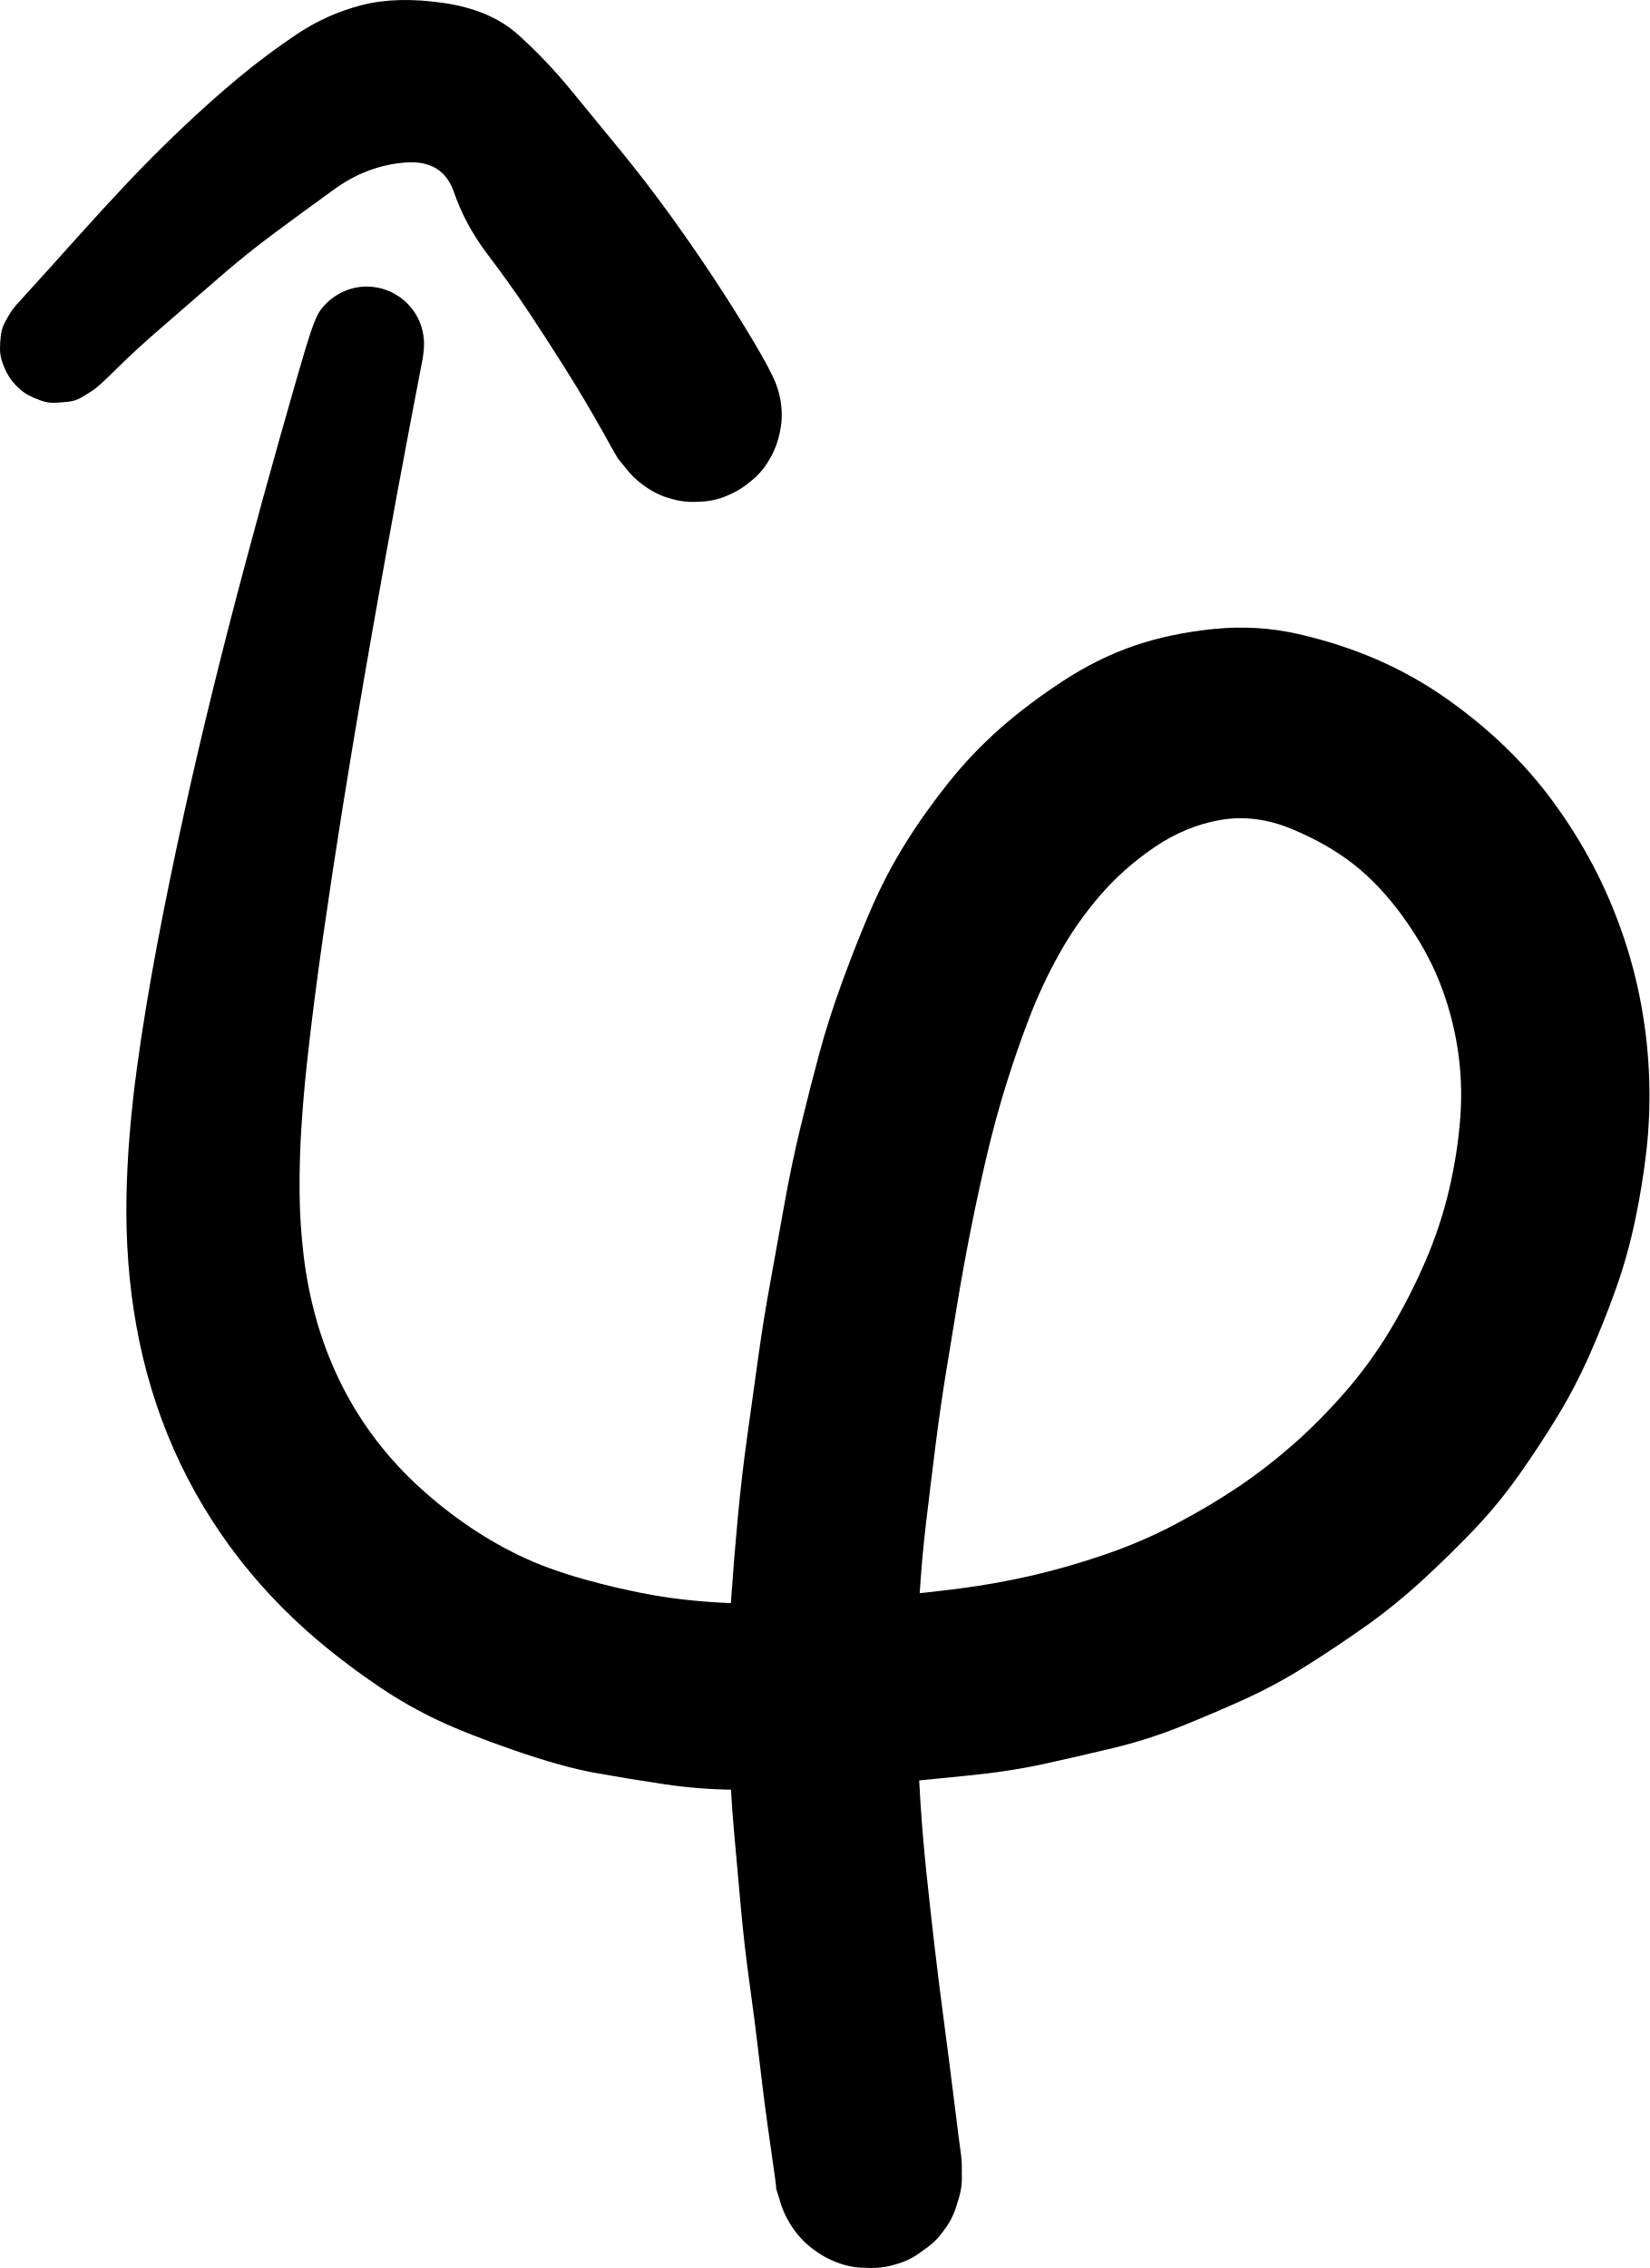
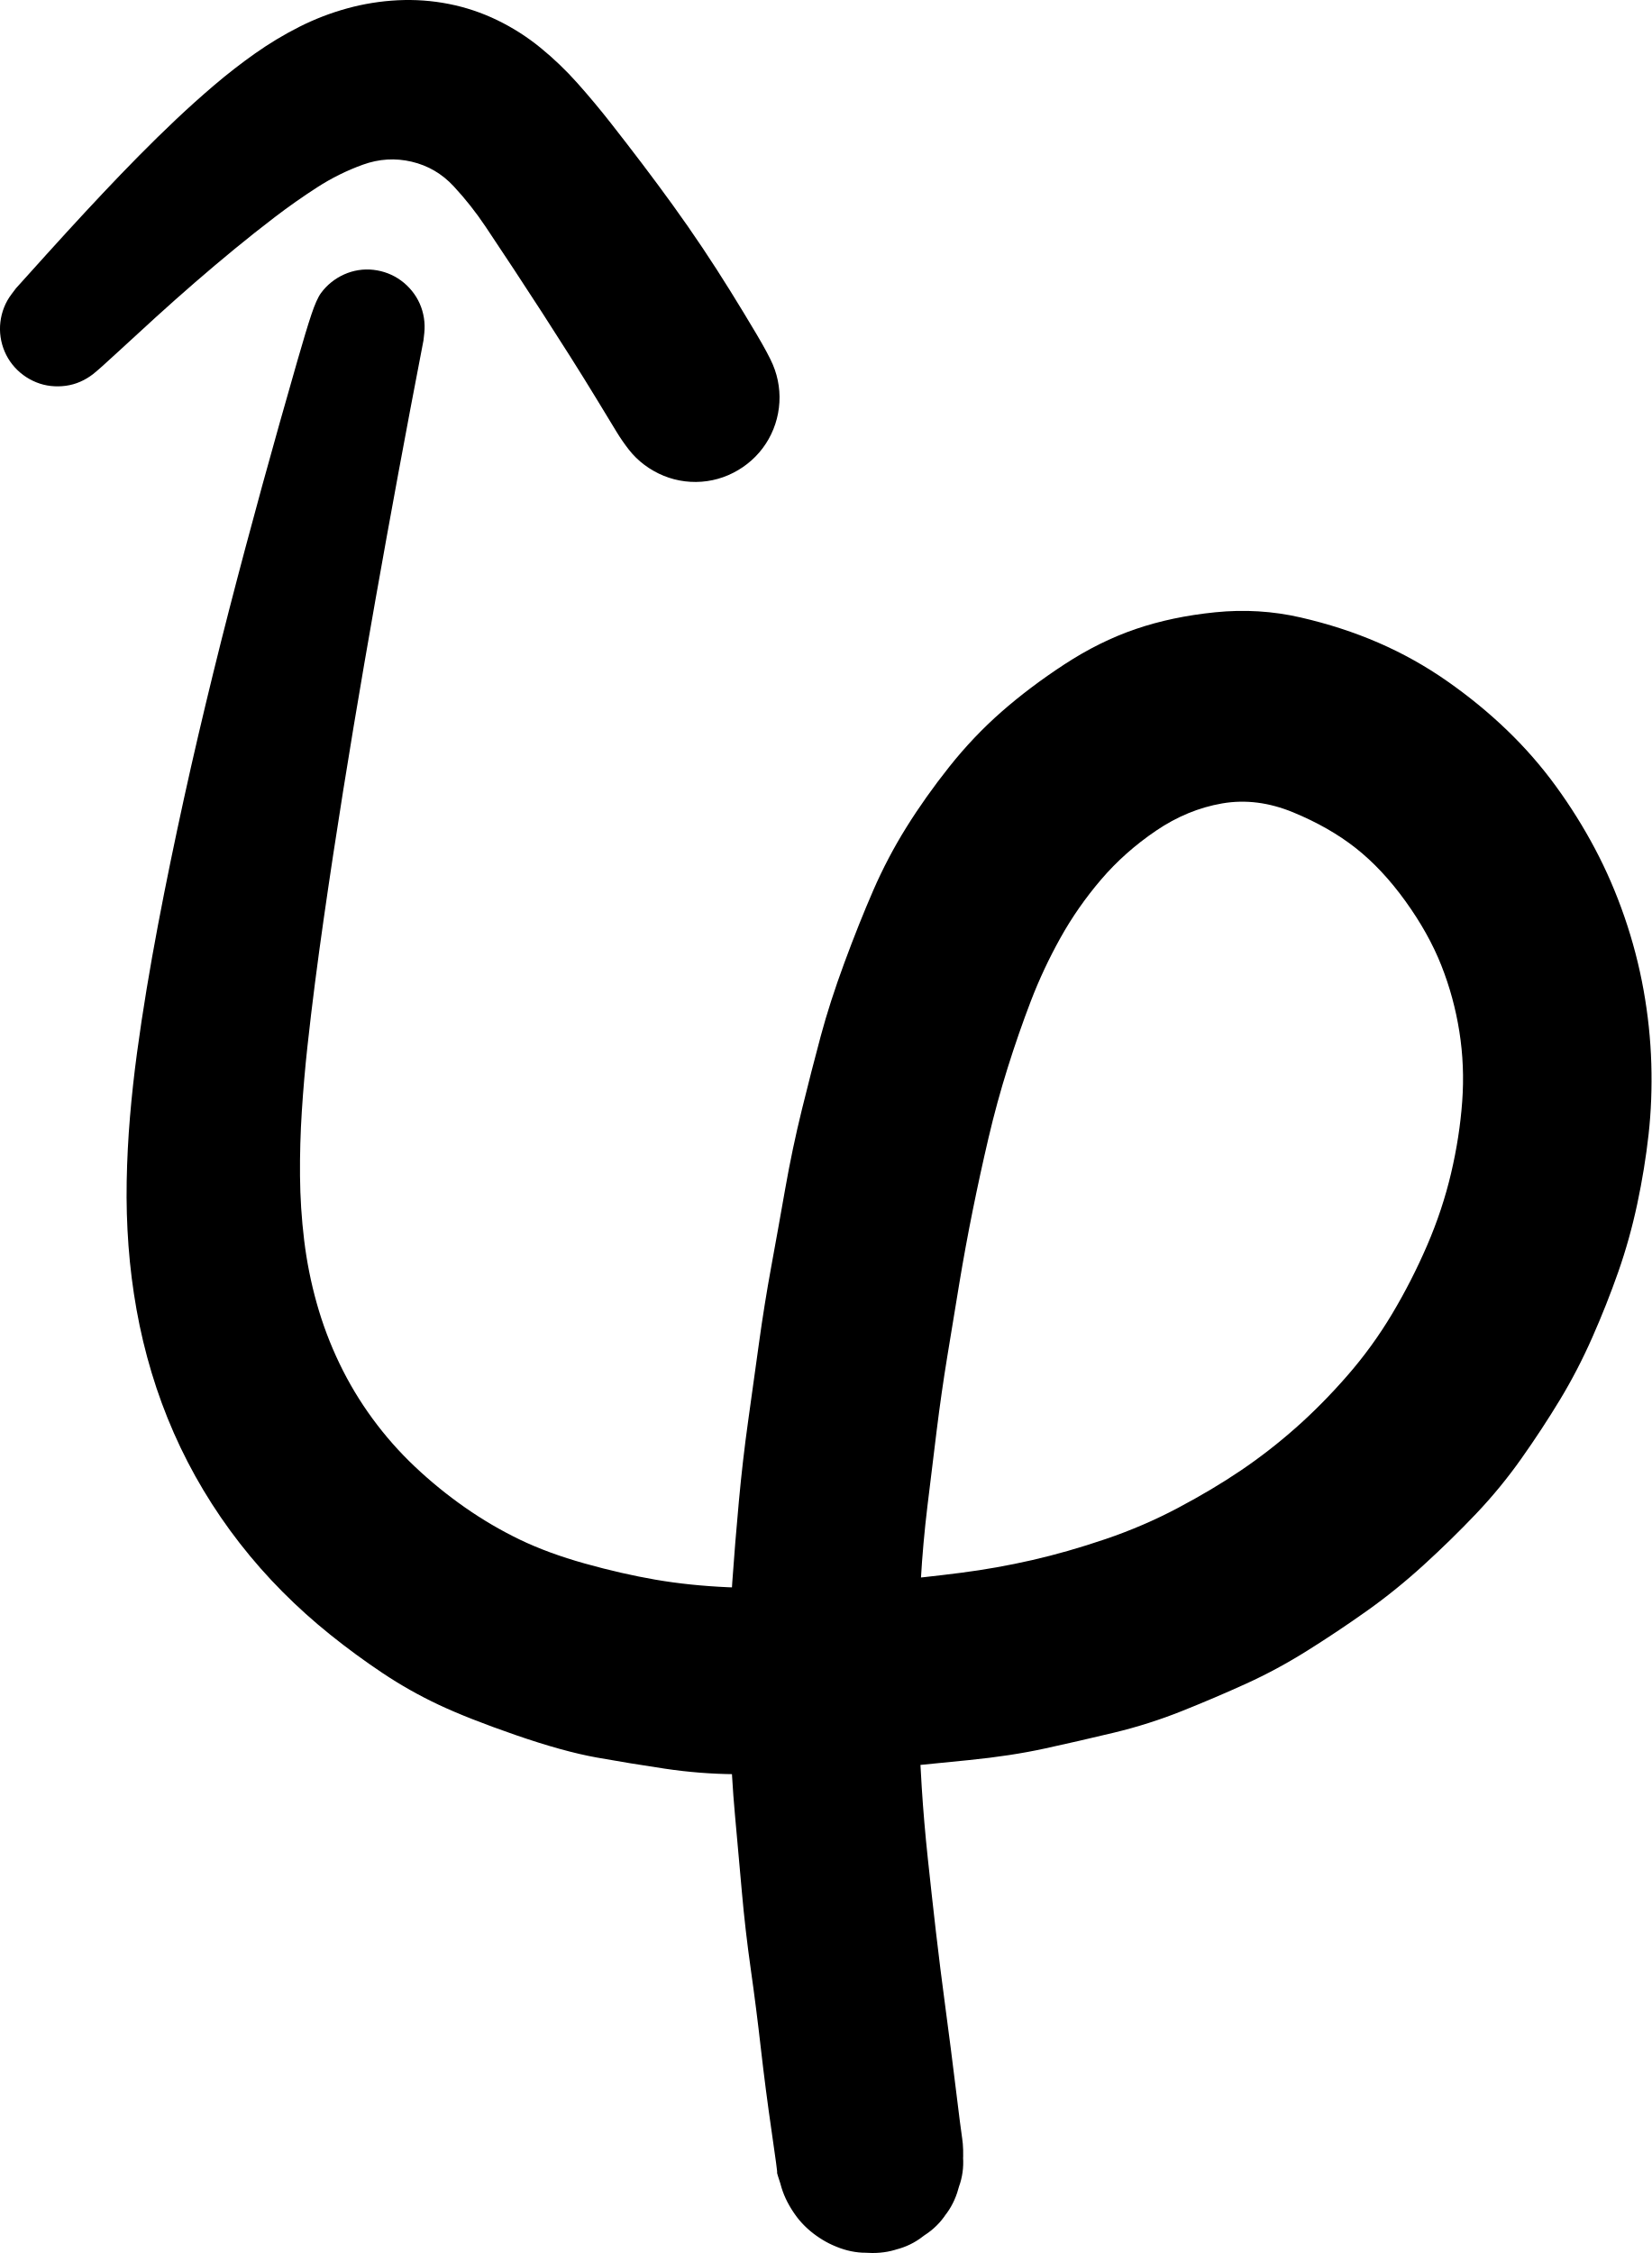
- <svg xmlns="http://www.w3.org/2000/svg" width="255.64" height="351.46" viewBox="0 0 255.64 351.46">
-   <path fill="#000000" d="M2.48,47.3 Q7.89,41.36 11.75,37.04 T19.69,28.39 28.28,19.79 37.04,11.99 45.94,5.34 56,0.81 68.69,0.45 80.26,5.34 88.41,13.87 96.17,23.33 103.7,33.11 110.58,43.04 116.67,52.72 120.3,59.59 121.14,63.88 120.56,68.2 118.63,72.12 115.54,75.22 111.63,77.17 107.31,77.78 103.02,76.96 99.22,74.81 96.3,71.57 94.57,67.57 94.21,63.21 95.25,58.97 97.58,55.29 100.98,52.55 105.07,51.03 109.44,50.9 113.62,52.18 117.17,54.72 119.73,58.26 121.02,62.43 120.9,66.79 119.41,70.9 116.68,74.31 113.01,76.67 108.77,77.73 104.42,77.39 100.41,75.67 97.16,72.76 95.76,71.04 93.28,66.66 87.93,57.64 82.04,48.5 75.59,39.45 70.35,29.77 62.74,25.19 51.88,29.28 42.46,36.17 33.78,43.17 25.27,50.55 18.17,57.05 14.41,60.48 12.59,61.61 10.55,62.26 8.41,62.42 6.3,62.06 4.34,61.2 2.65,59.9 1.31,58.22 0.41,56.28 0,54.18 0.12,52.05 0.73,50 1.82,48.15 ZM65.54,55.39 Q64.43,61.15 63.5,66.06 T61.66,75.89 59.86,85.73 58.1,95.57 56.38,105.42 54.71,115.28 53.1,125.15 51.56,135.03 50.1,144.92 48.75,154.83 47.57,164.76 46.71,174.72 46.43,184.71 47.07,194.67 49.02,204.44 52.53,213.75 57.64,222.28 64.22,229.74 71.94,236.03 80.41,241.01 90.52,244.73 101.46,247.23 112.72,248.4 125.17,248.31 137.39,247.41 148.73,246.16 159.73,244.2 171.09,240.95 182.32,236.12 192.04,230.33 200.52,223.75 208.52,215.66 215.46,206.1 220.89,195.5 224.59,184.34 226.32,173.2 225.89,162.39 223.08,152.12 217.53,142.19 209.86,133.99 200.17,128.45 189.17,127.06 178.92,131.29 170.42,138.85 164.12,147.89 159.55,157.65 155.96,167.99 152.99,178.86 150.56,190.01 148.47,201.39 146.61,212.7 144.97,224.14 143.54,235.83 142.52,247.24 142.06,258.05 142.12,268.66 142.66,279.4 143.6,290.4 144.85,301.69 146.34,313.59 147.93,326.01 148.92,333.74 149.03,337.58 148.14,342.14 145.83,346.17 142.36,349.25 138.08,351.06 133.45,351.41 128.95,350.27 125.05,347.75 122.16,344.11 120.59,339.74 120.49,335.1 121.87,330.67 124.6,326.92 128.39,324.23 132.82,322.89 137.47,323.04 141.82,324.67 145.43,327.6 147.91,331.52 149,336.03 148.6,340.66 146.74,344.91 143.62,348.35 139.57,350.61 135,351.46 130.4,350.81 126.26,348.72 122.99,345.42 120.95,341.25 120.28,339 119.43,332.62 117.76,319.83 116.19,307.5 114.82,295.61 113.75,283.68 113.07,271.73 112.92,259.77 113.33,247.63 114.35,235.12 115.8,222.64 117.48,210.57 119.37,198.79 121.54,186.75 124.13,174.4 127.03,163.06 130.69,151.71 135.15,140.53 140.29,130.75 146.93,121.38 154.99,112.89 164.75,105.53 175.77,100.07 188.11,97.47 201.29,98.27 213.36,102.19 224.01,108.14 233.24,115.71 240.84,124.42 246.87,134.07 251.44,144.64 254.4,155.94 255.6,167.33 255.17,178.29 253.43,189.04 250.49,199.57 246.45,209.74 241.46,219.36 235.5,228.45 228.46,237.03 220.36,244.96 211.56,252.07 202.36,258.21 192.9,263.32 182.98,267.55 172.42,270.91 161.74,273.36 149.93,275.16 137.39,276.41 125.22,277.2 113.68,277.34 102.95,276.49 92.38,274.76 79.79,271.27 67.87,266.58 59.19,261.67 51.13,255.76 43.71,249.09 37.12,241.61 31.48,233.38 26.9,224.52 23.45,215.16 21.13,205.45 19.88,195.55 19.6,185.57 20.11,175.59 21.2,165.66 22.69,155.77 24.44,145.92 26.38,136.11 28.46,126.33 30.67,116.58 33,106.86 35.44,97.16 37.98,87.48 40.59,77.83 43.27,68.2 46.01,58.58 48.19,51.38 49.68,48.05 51.28,46.38 53.26,45.17 55.48,44.51 57.79,44.46 60.04,45.01 62.07,46.12 63.75,47.72 64.96,49.69 65.61,51.91 65.67,54.23 Z" />
+ <svg xmlns="http://www.w3.org/2000/svg" width="255.65" height="348.77" viewBox="0 0 255.65 348.77">
+   <path fill="#000000" d="M2.47,44.63 Q7.82,38.68 10.52,35.73 T15.96,29.87 21.51,24.11 27.23,18.51 33.18,13.17 39.49,8.27 46.32,4.16 53.73,1.3 61.57,0.04 69.47,0.61 76.97,3.12 83.65,7.38 89.4,12.89 94.53,19.03 99.42,25.37 104.18,31.8 108.74,38.36 113.07,45.08 117.07,51.67 119.63,56.44 120.54,59.72 120.57,63.13 119.72,66.43 118.05,69.39 115.66,71.82 112.72,73.56 109.44,74.48 106.03,74.51 102.73,73.65 99.76,71.97 97.33,69.59 95.42,66.82 92.48,61.98 88.26,55.18 83.95,48.44 79.58,41.74 75.16,35.08 70.23,28.84 63.72,25.03 56.18,25.49 49.08,29.01 42.54,33.61 36.27,38.58 30.16,43.74 24.18,49.05 18.28,54.46 14.42,57.9 12.43,59.09 10.19,59.72 7.86,59.75 5.61,59.18 3.58,58.04 1.91,56.42 0.72,54.42 0.09,52.18 0.06,49.85 0.63,47.59 1.77,45.56 ZM65.55,52.7 Q64.44,58.46 63.51,63.37 T61.67,73.2 59.87,83.04 58.11,92.88 56.39,102.73 54.72,112.59 53.11,122.46 51.57,132.34 50.11,142.23 48.76,152.14 47.58,162.07 46.72,172.03 46.44,182.02 47.08,191.98 49.03,201.75 52.54,211.06 57.65,219.59 64.23,227.05 71.95,233.34 80.43,238.32 90.54,242.04 101.48,244.54 112.74,245.71 125.19,245.62 137.41,244.72 148.75,243.47 159.75,241.51 171.11,238.26 182.34,233.43 192.06,227.64 200.54,221.06 208.54,212.97 215.48,203.41 220.9,192.81 224.61,181.65 226.34,170.51 225.9,159.7 223.1,149.43 217.55,139.5 209.88,131.3 200.19,125.76 189.19,124.37 178.94,128.6 170.44,136.16 164.14,145.2 159.57,154.96 155.98,165.3 153.01,176.17 150.58,187.32 148.49,198.7 146.63,210.01 144.99,221.45 143.56,233.14 142.54,244.55 142.08,255.36 142.14,265.97 142.68,276.71 143.62,287.71 144.87,299 146.36,310.9 147.95,323.32 148.94,331.05 149.05,334.89 148.16,339.45 145.85,343.48 142.38,346.56 138.1,348.37 133.47,348.72 128.97,347.58 125.07,345.06 122.18,341.42 120.6,337.05 120.5,332.41 121.89,327.98 124.61,324.23 128.4,321.54 132.85,320.2 137.5,320.35 141.84,321.98 145.45,324.91 147.93,328.83 149.02,333.34 148.62,337.97 146.76,342.22 143.64,345.66 139.59,347.92 135.02,348.77 130.42,348.12 126.28,346.03 123.01,342.73 120.97,338.56 120.29,336.31 119.44,329.93 117.78,317.14 116.21,304.81 114.84,292.92 113.77,280.99 113.08,269.04 112.93,257.08 113.35,244.94 114.37,232.43 115.81,219.95 117.49,207.88 119.38,196.1 121.54,184.06 124.14,171.71 127.05,160.37 130.71,149.02 135.17,137.84 140.31,128.06 146.95,118.69 155.01,110.2 164.77,102.84 175.79,97.38 188.13,94.78 201.31,95.58 213.38,99.5 224.02,105.45 233.26,113.02 240.86,121.73 246.89,131.38 251.46,141.95 254.41,153.25 255.61,164.64 255.19,175.6 253.44,186.35 250.5,196.88 246.47,207.05 241.48,216.67 235.52,225.76 228.48,234.34 220.37,242.27 211.57,249.38 202.37,255.52 192.91,260.63 182.99,264.86 172.43,268.22 161.75,270.67 149.94,272.47 137.4,273.72 125.23,274.51 113.69,274.65 102.95,273.8 92.38,272.07 79.79,268.58 67.88,263.89 59.2,258.98 51.14,253.07 43.72,246.4 37.13,238.92 31.49,230.69 26.91,221.83 23.46,212.47 21.14,202.76 19.89,192.86 19.61,182.88 20.12,172.9 21.21,162.97 22.7,153.08 24.45,143.23 26.39,133.42 28.47,123.64 30.68,113.89 33.01,104.17 35.45,94.47 37.99,84.79 40.6,75.14 43.28,65.51 46.02,55.89 48.2,48.69 49.69,45.36 51.29,43.69 53.27,42.48 55.49,41.82 57.8,41.77 60.05,42.32 62.08,43.43 63.76,45.03 64.97,47 65.62,49.22 65.68,51.54 Z" />
</svg>
